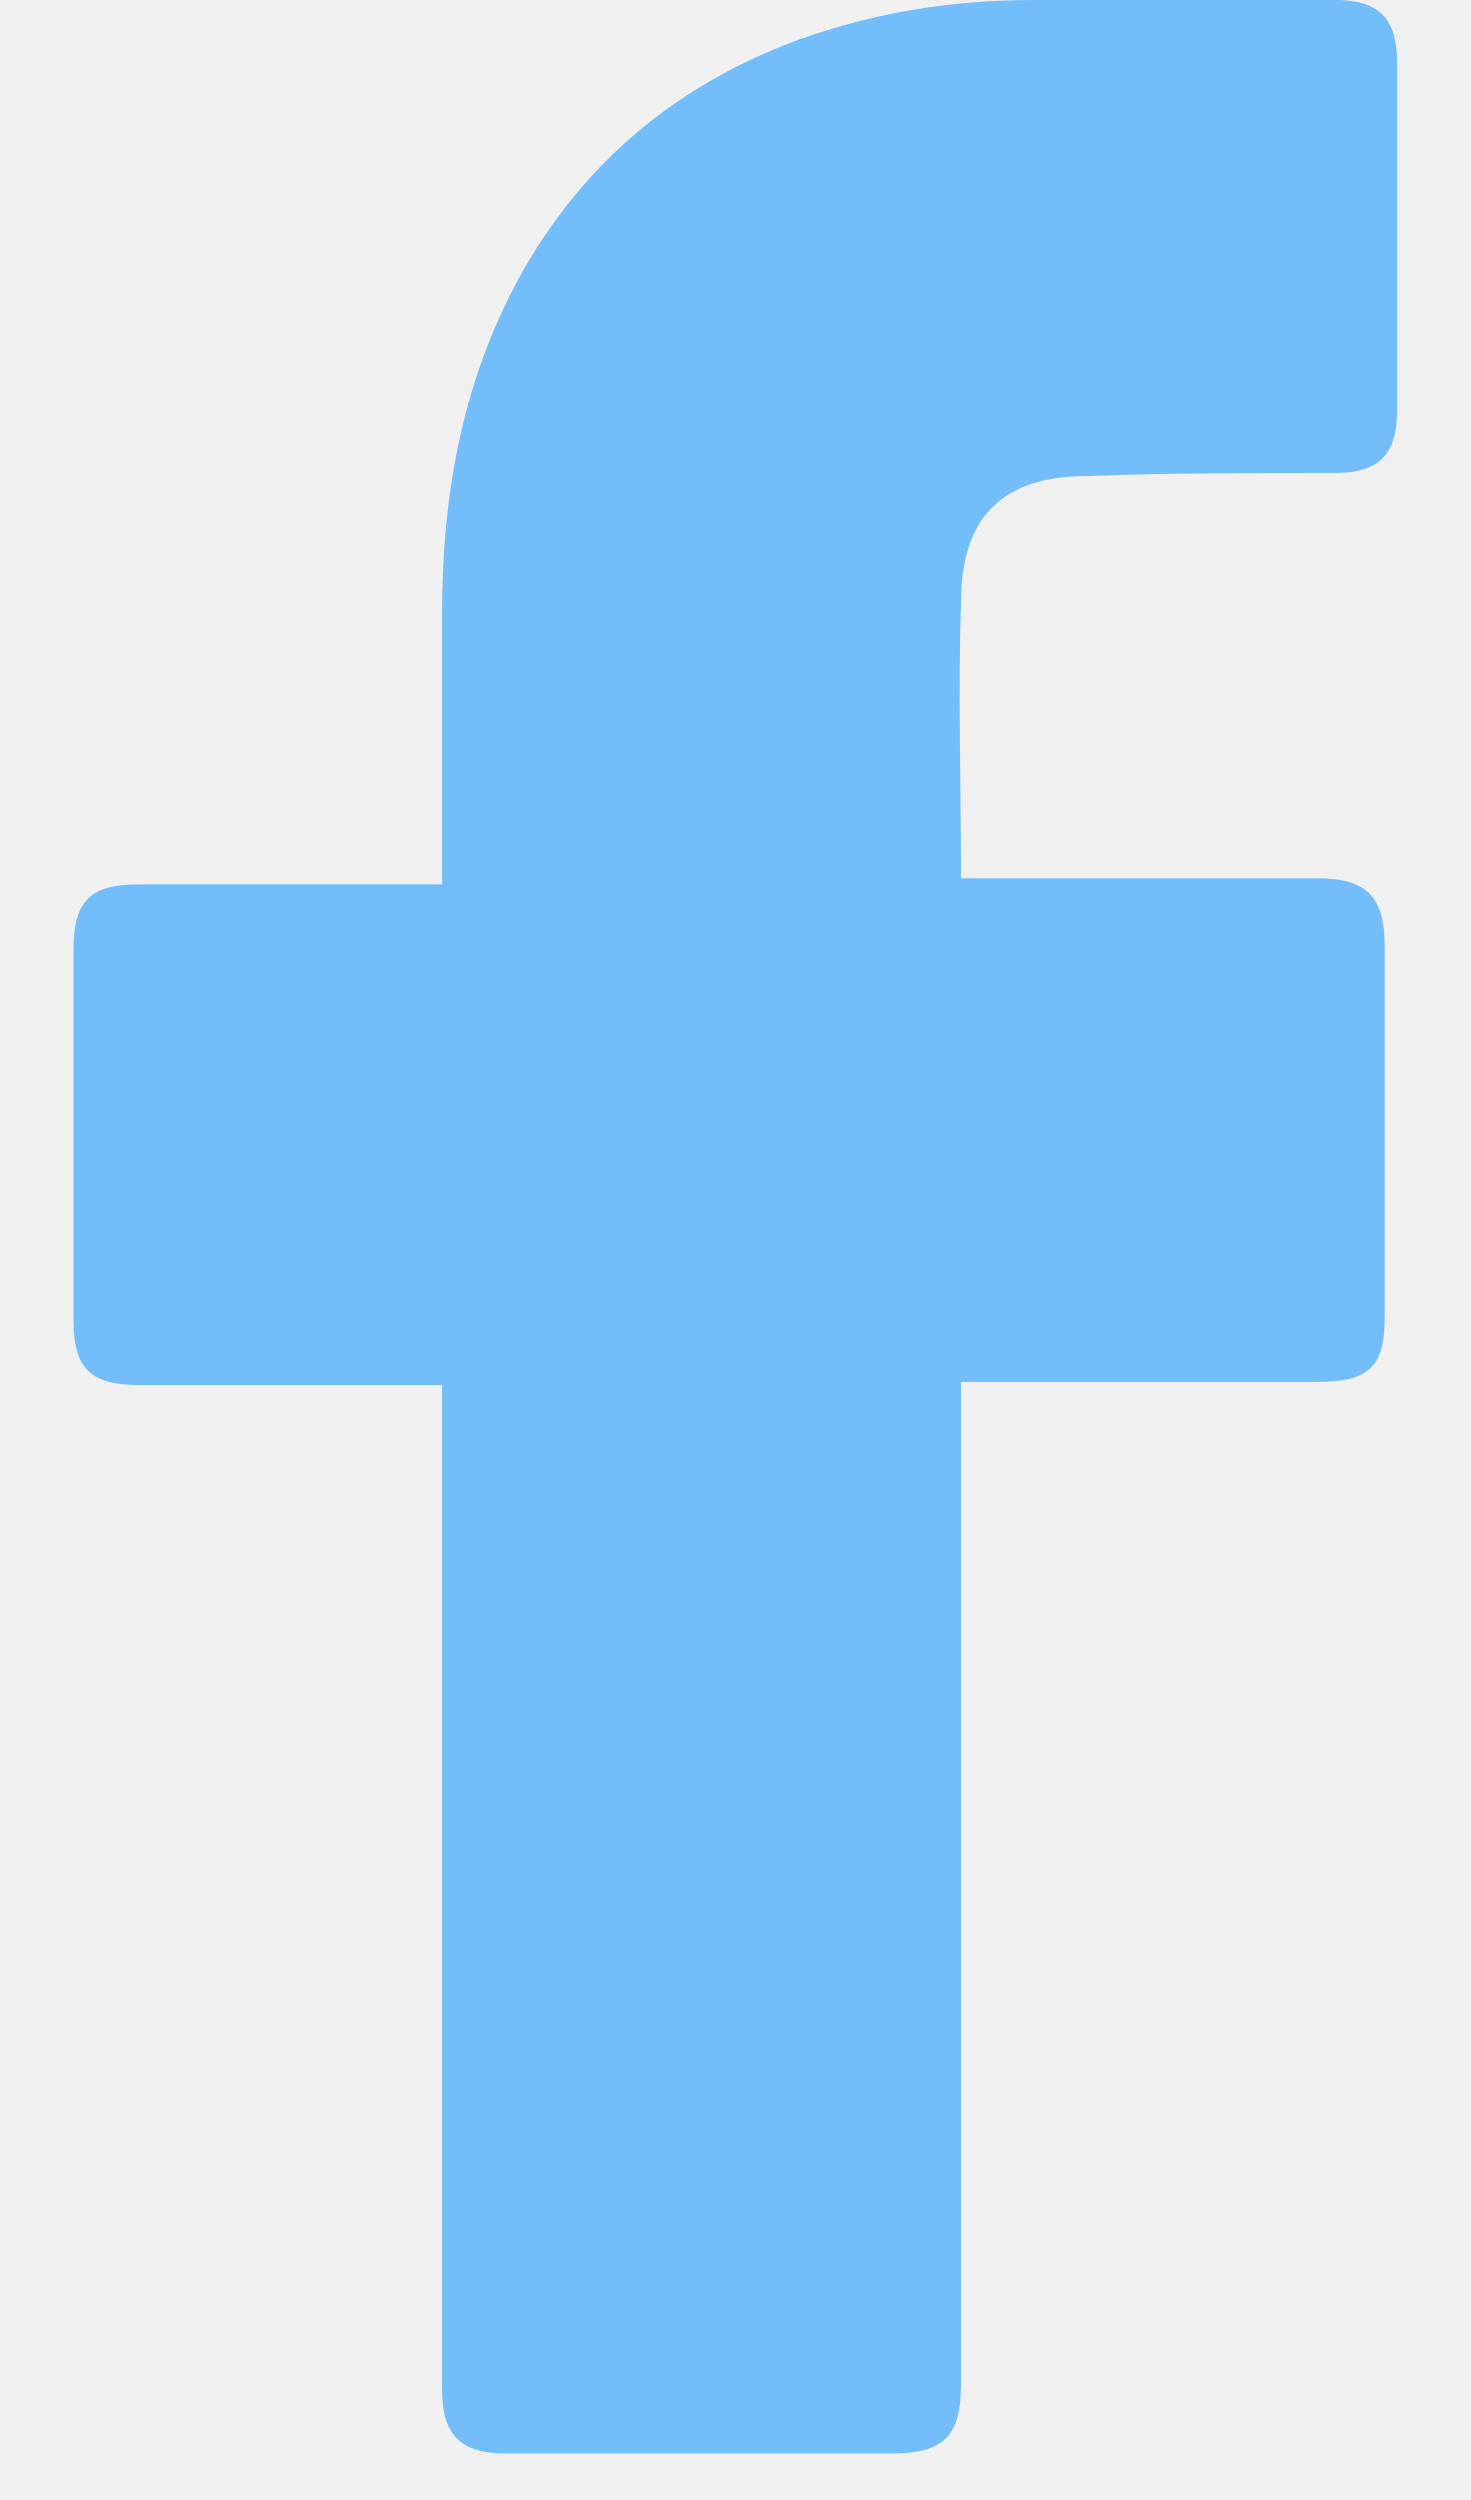
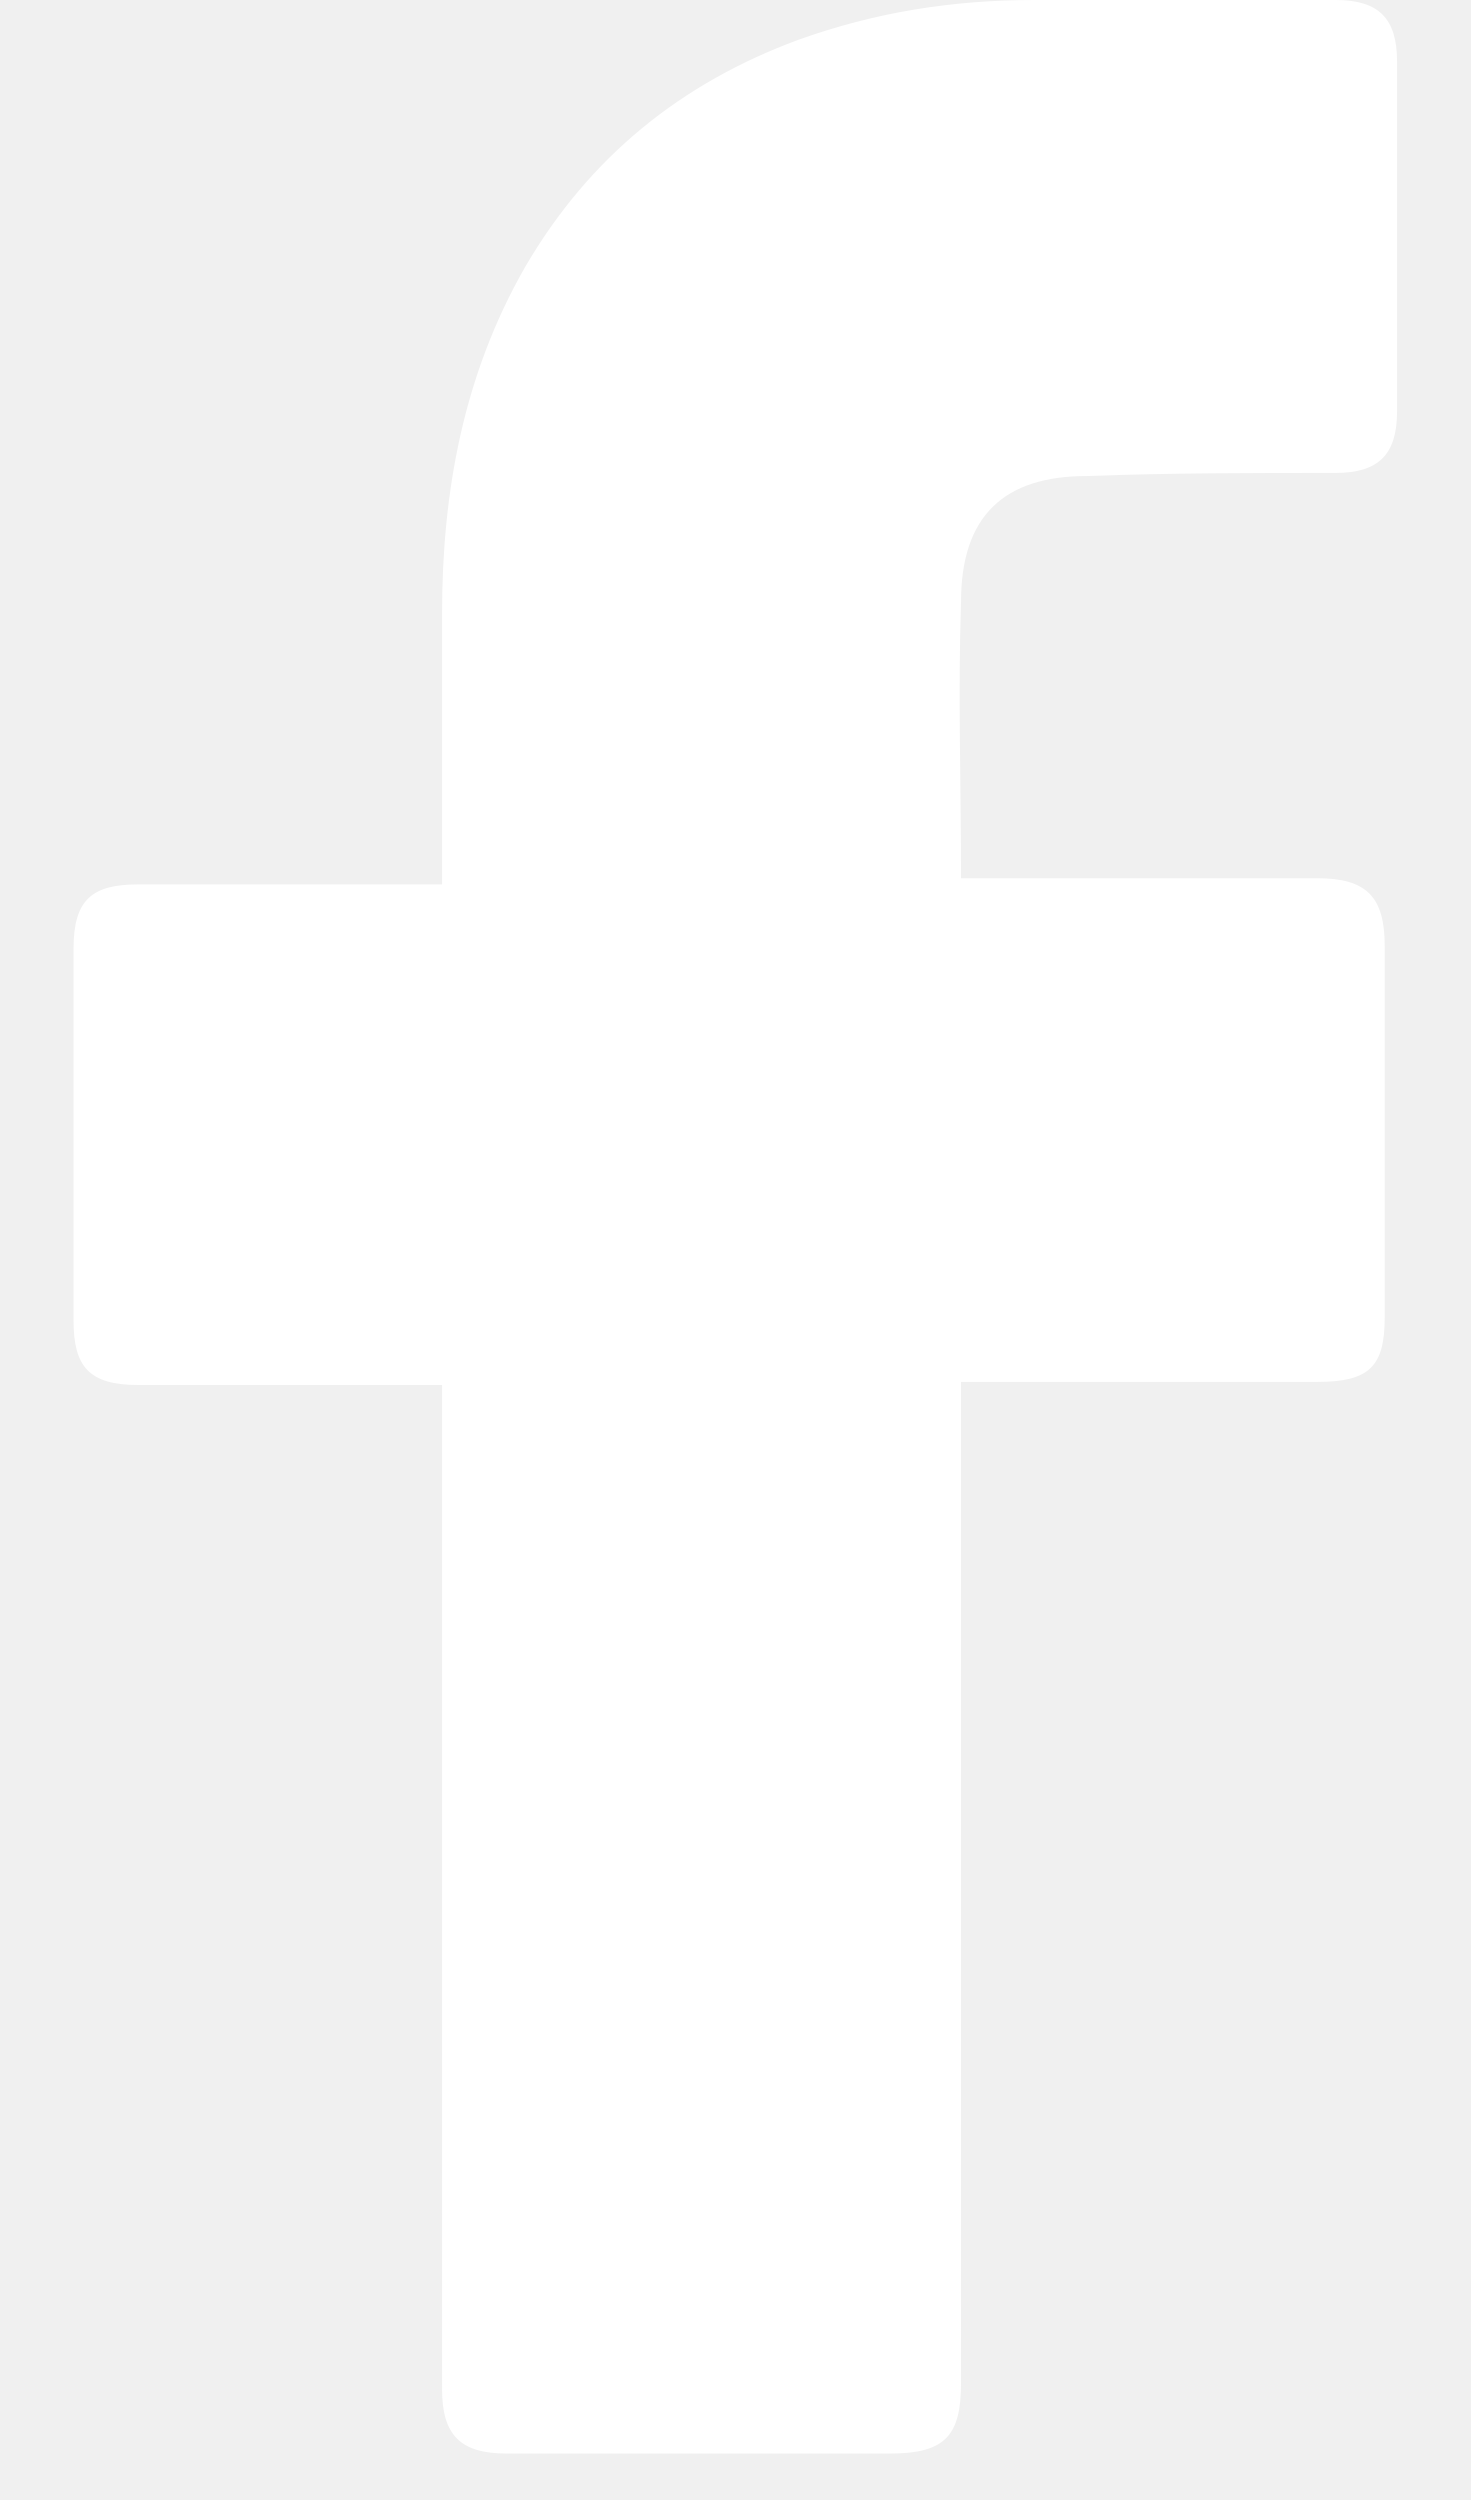
- <svg xmlns="http://www.w3.org/2000/svg" width="10" height="17" viewBox="0 0 10 17" fill="none">
-   <path d="M3.006 9.418C2.943 9.418 1.565 9.418 0.939 9.418C0.604 9.418 0.5 9.292 0.5 8.979C0.5 8.144 0.5 7.288 0.5 6.452C0.5 6.118 0.625 6.014 0.939 6.014H3.006C3.006 5.951 3.006 4.74 3.006 4.176C3.006 3.341 3.152 2.548 3.57 1.817C4.008 1.065 4.635 0.564 5.428 0.271C5.95 0.084 6.472 0 7.036 0H9.082C9.375 0 9.5 0.125 9.5 0.418V2.798C9.5 3.09 9.375 3.216 9.082 3.216C8.519 3.216 7.955 3.216 7.391 3.237C6.827 3.237 6.535 3.508 6.535 4.093C6.514 4.719 6.535 5.325 6.535 5.972H8.957C9.291 5.972 9.416 6.097 9.416 6.432V8.958C9.416 9.292 9.312 9.397 8.957 9.397C8.205 9.397 6.597 9.397 6.535 9.397V16.204C6.535 16.559 6.43 16.684 6.055 16.684C5.177 16.684 4.321 16.684 3.444 16.684C3.131 16.684 3.006 16.559 3.006 16.246C3.006 14.053 3.006 9.48 3.006 9.418Z" fill="#73BDFA" />
+ <svg xmlns="http://www.w3.org/2000/svg" width="10" height="17" viewBox="0 0 10 17" fill="#FFFFFF">
+   <path d="M3.006 9.418C2.943 9.418 1.565 9.418 0.939 9.418C0.604 9.418 0.5 9.292 0.5 8.979C0.5 8.144 0.5 7.288 0.5 6.452C0.5 6.118 0.625 6.014 0.939 6.014H3.006C3.006 5.951 3.006 4.74 3.006 4.176C3.006 3.341 3.152 2.548 3.57 1.817C4.008 1.065 4.635 0.564 5.428 0.271C5.95 0.084 6.472 0 7.036 0H9.082C9.375 0 9.5 0.125 9.5 0.418V2.798C9.5 3.09 9.375 3.216 9.082 3.216C8.519 3.216 7.955 3.216 7.391 3.237C6.827 3.237 6.535 3.508 6.535 4.093C6.514 4.719 6.535 5.325 6.535 5.972H8.957C9.291 5.972 9.416 6.097 9.416 6.432V8.958C9.416 9.292 9.312 9.397 8.957 9.397C8.205 9.397 6.597 9.397 6.535 9.397V16.204C6.535 16.559 6.43 16.684 6.055 16.684C5.177 16.684 4.321 16.684 3.444 16.684C3.131 16.684 3.006 16.559 3.006 16.246C3.006 14.053 3.006 9.48 3.006 9.418Z" fill="#FFFFFF" />
</svg>
